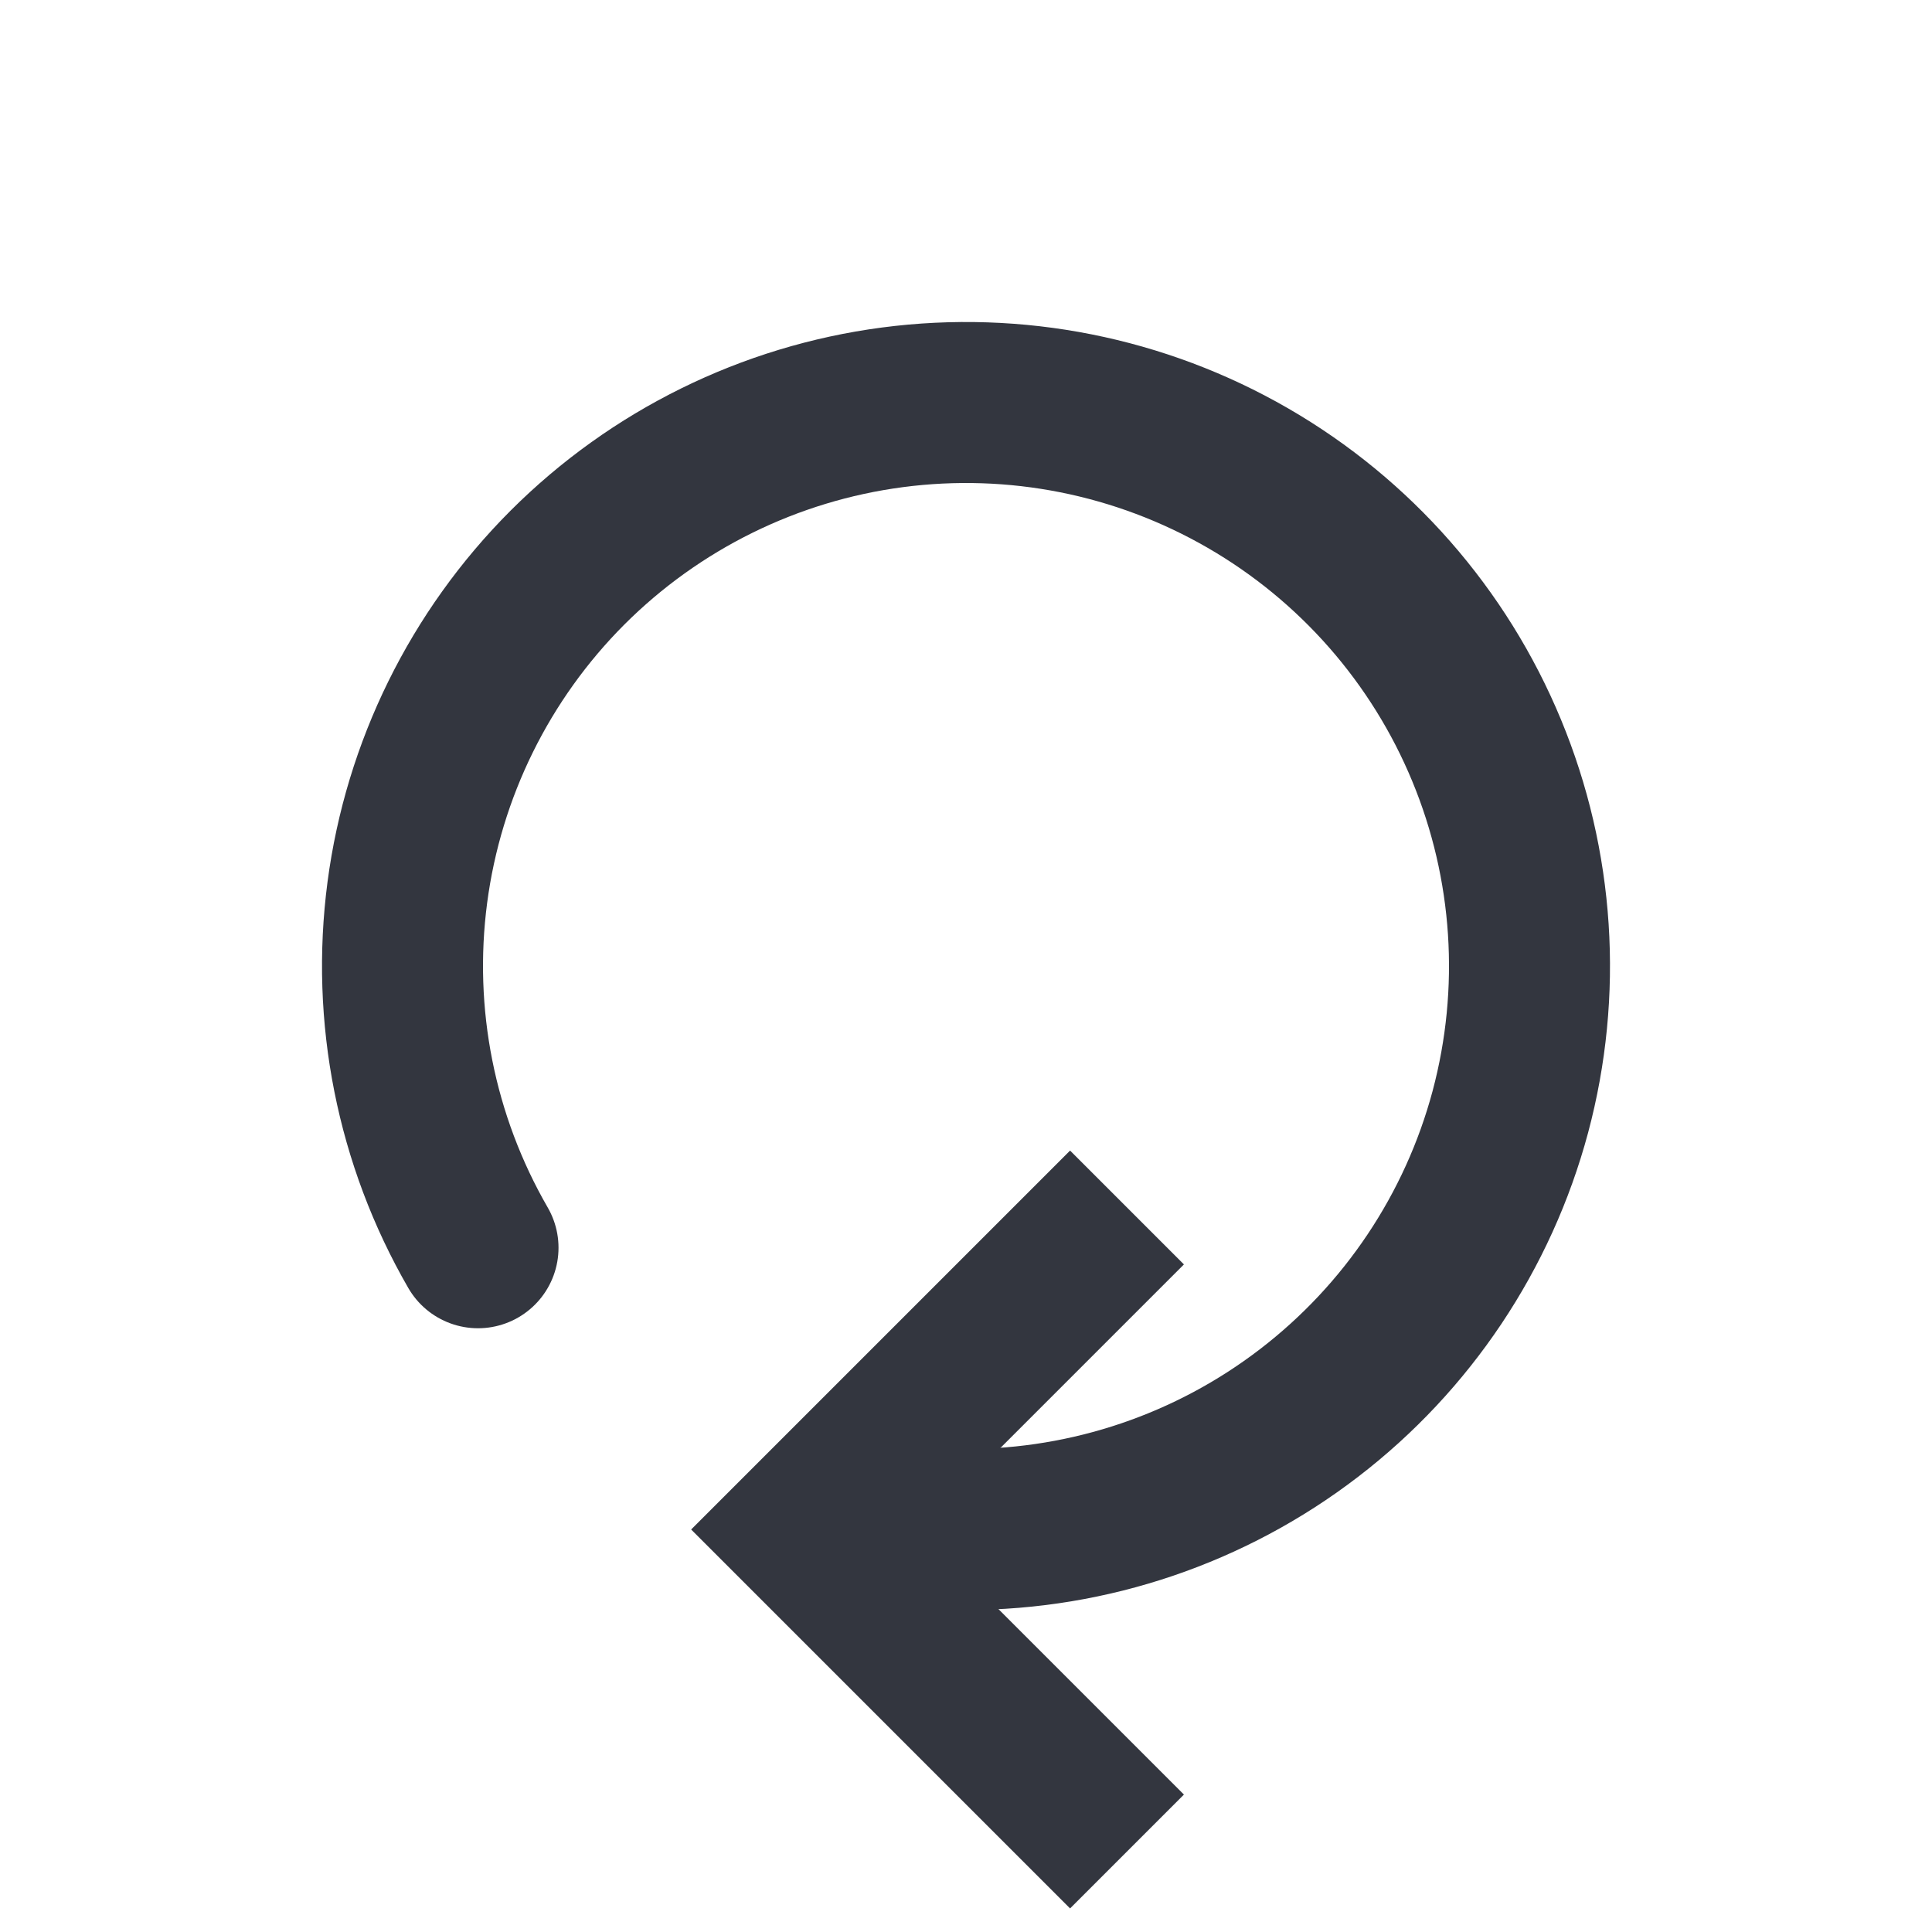
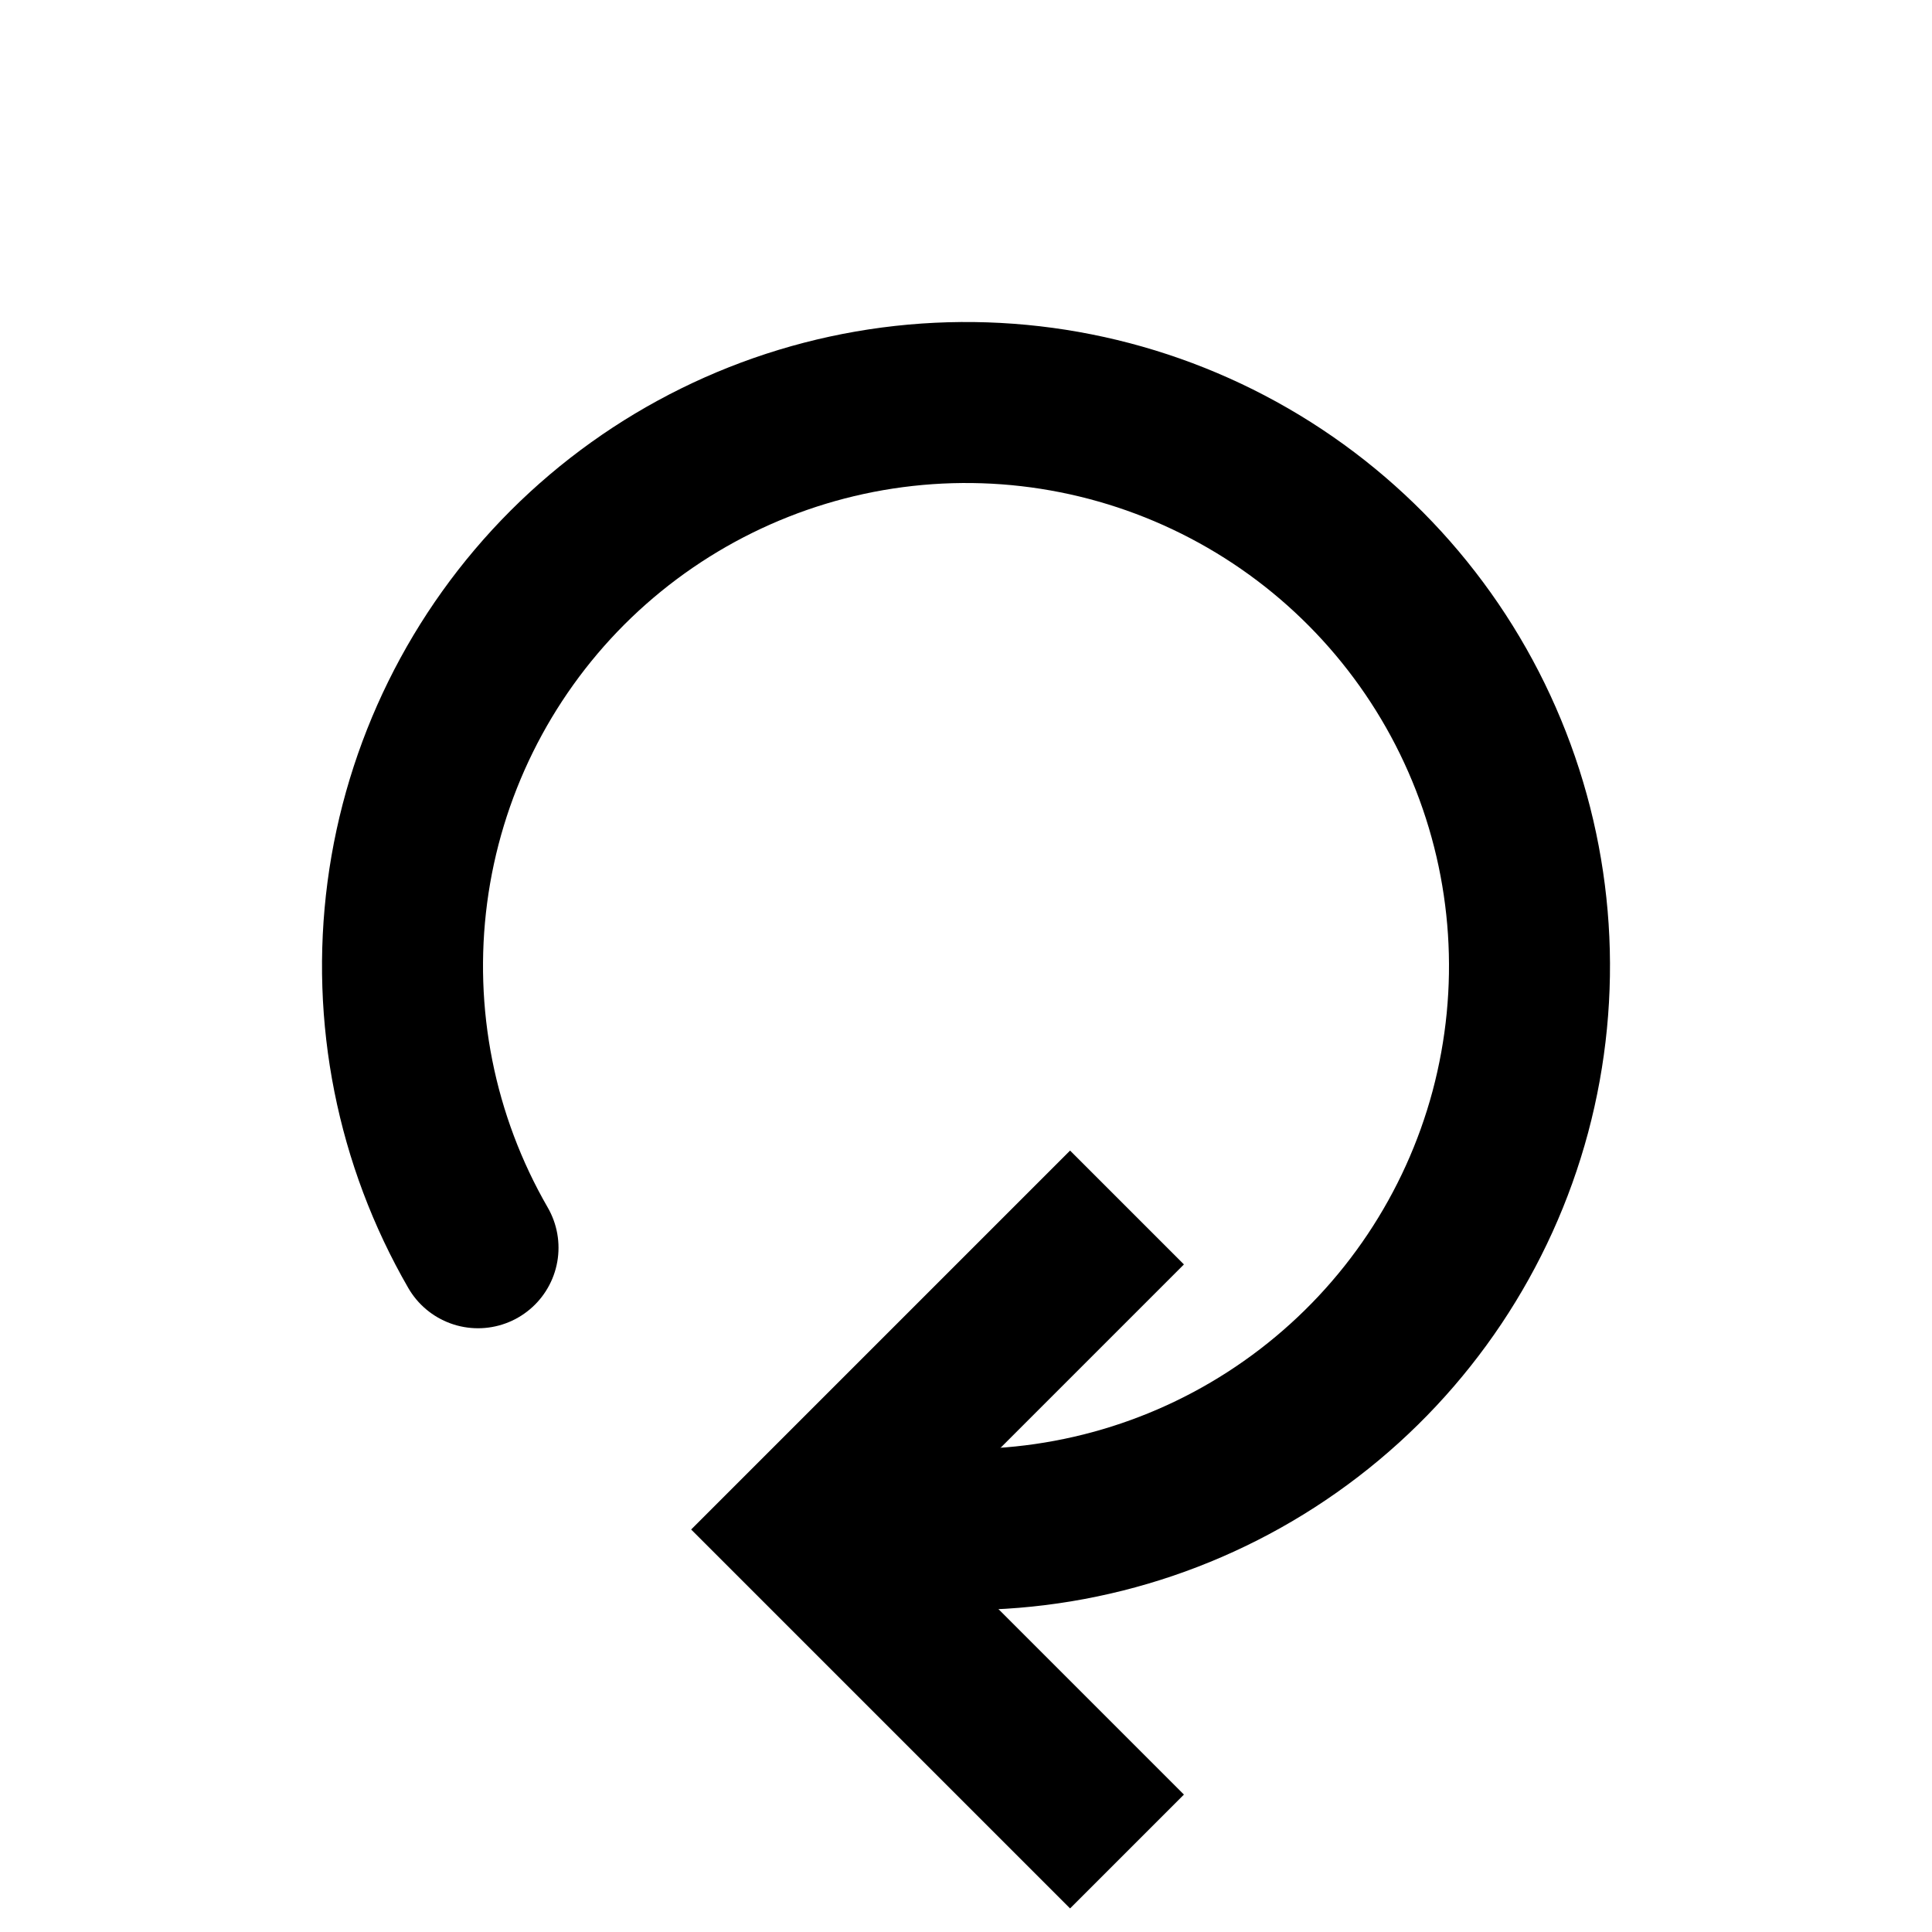
<svg xmlns="http://www.w3.org/2000/svg" width="28" height="28" viewBox="0 0 24 24" fill="none">
-   <path d="M14 15L10 19L14 23" stroke="#33363F" stroke-width="2" />
-   <path d="M5.938 15.5C5.167 14.165 4.859 12.614 5.06 11.086C5.261 9.559 5.961 8.14 7.05 7.05C8.14 5.961 9.559 5.261 11.086 5.06C12.614 4.859 14.165 5.167 15.5 5.938C16.834 6.708 17.878 7.898 18.467 9.321C19.057 10.745 19.16 12.323 18.762 13.812C18.363 15.3 17.484 16.615 16.261 17.553C15.039 18.491 13.541 19 12 19" stroke="#33363F" stroke-width="2" stroke-linecap="round" />
+   <path d="M14 15L10 19L14 23" stroke="black" stroke-width="2" />
+   <path d="M5.938 15.5C5.167 14.165 4.859 12.614 5.06 11.086C5.261 9.559 5.961 8.14 7.05 7.05C8.14 5.961 9.559 5.261 11.086 5.06C12.614 4.859 14.165 5.167 15.5 5.938C16.834 6.708 17.878 7.898 18.467 9.321C19.057 10.745 19.16 12.323 18.762 13.812C18.363 15.3 17.484 16.615 16.261 17.553C15.039 18.491 13.541 19 12 19" stroke="black" stroke-width="2" stroke-linecap="round" />
</svg>
